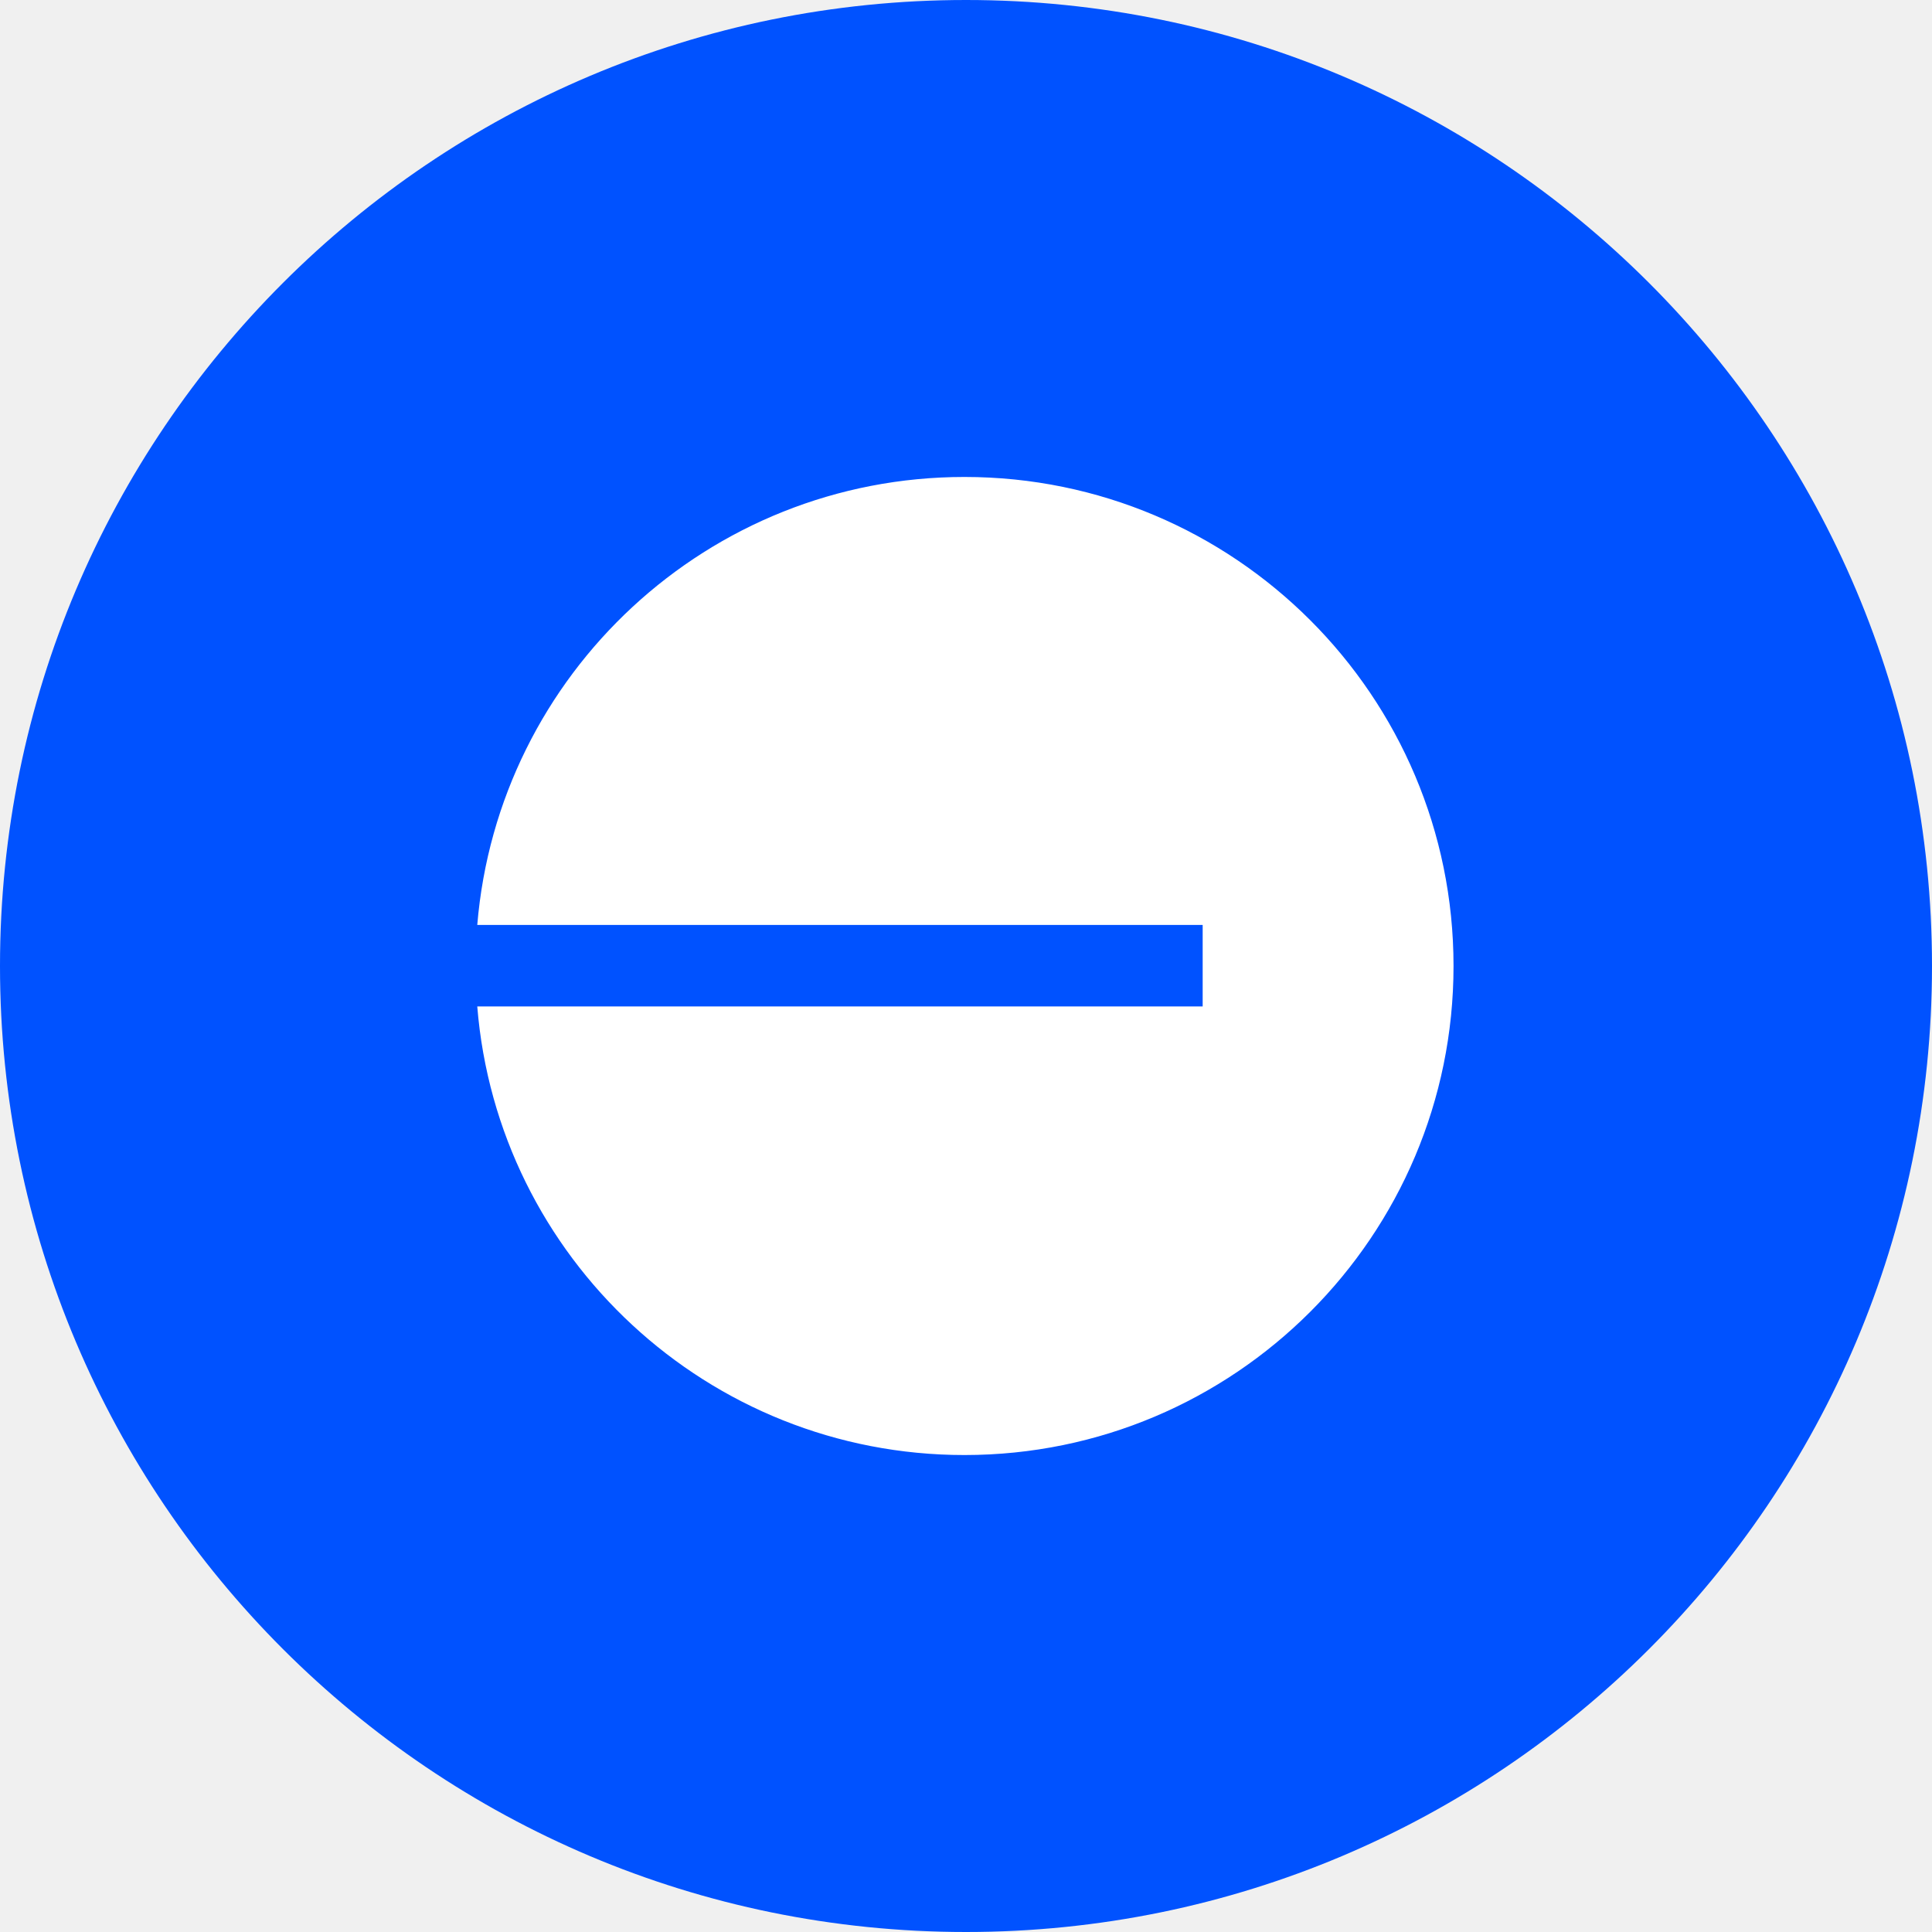
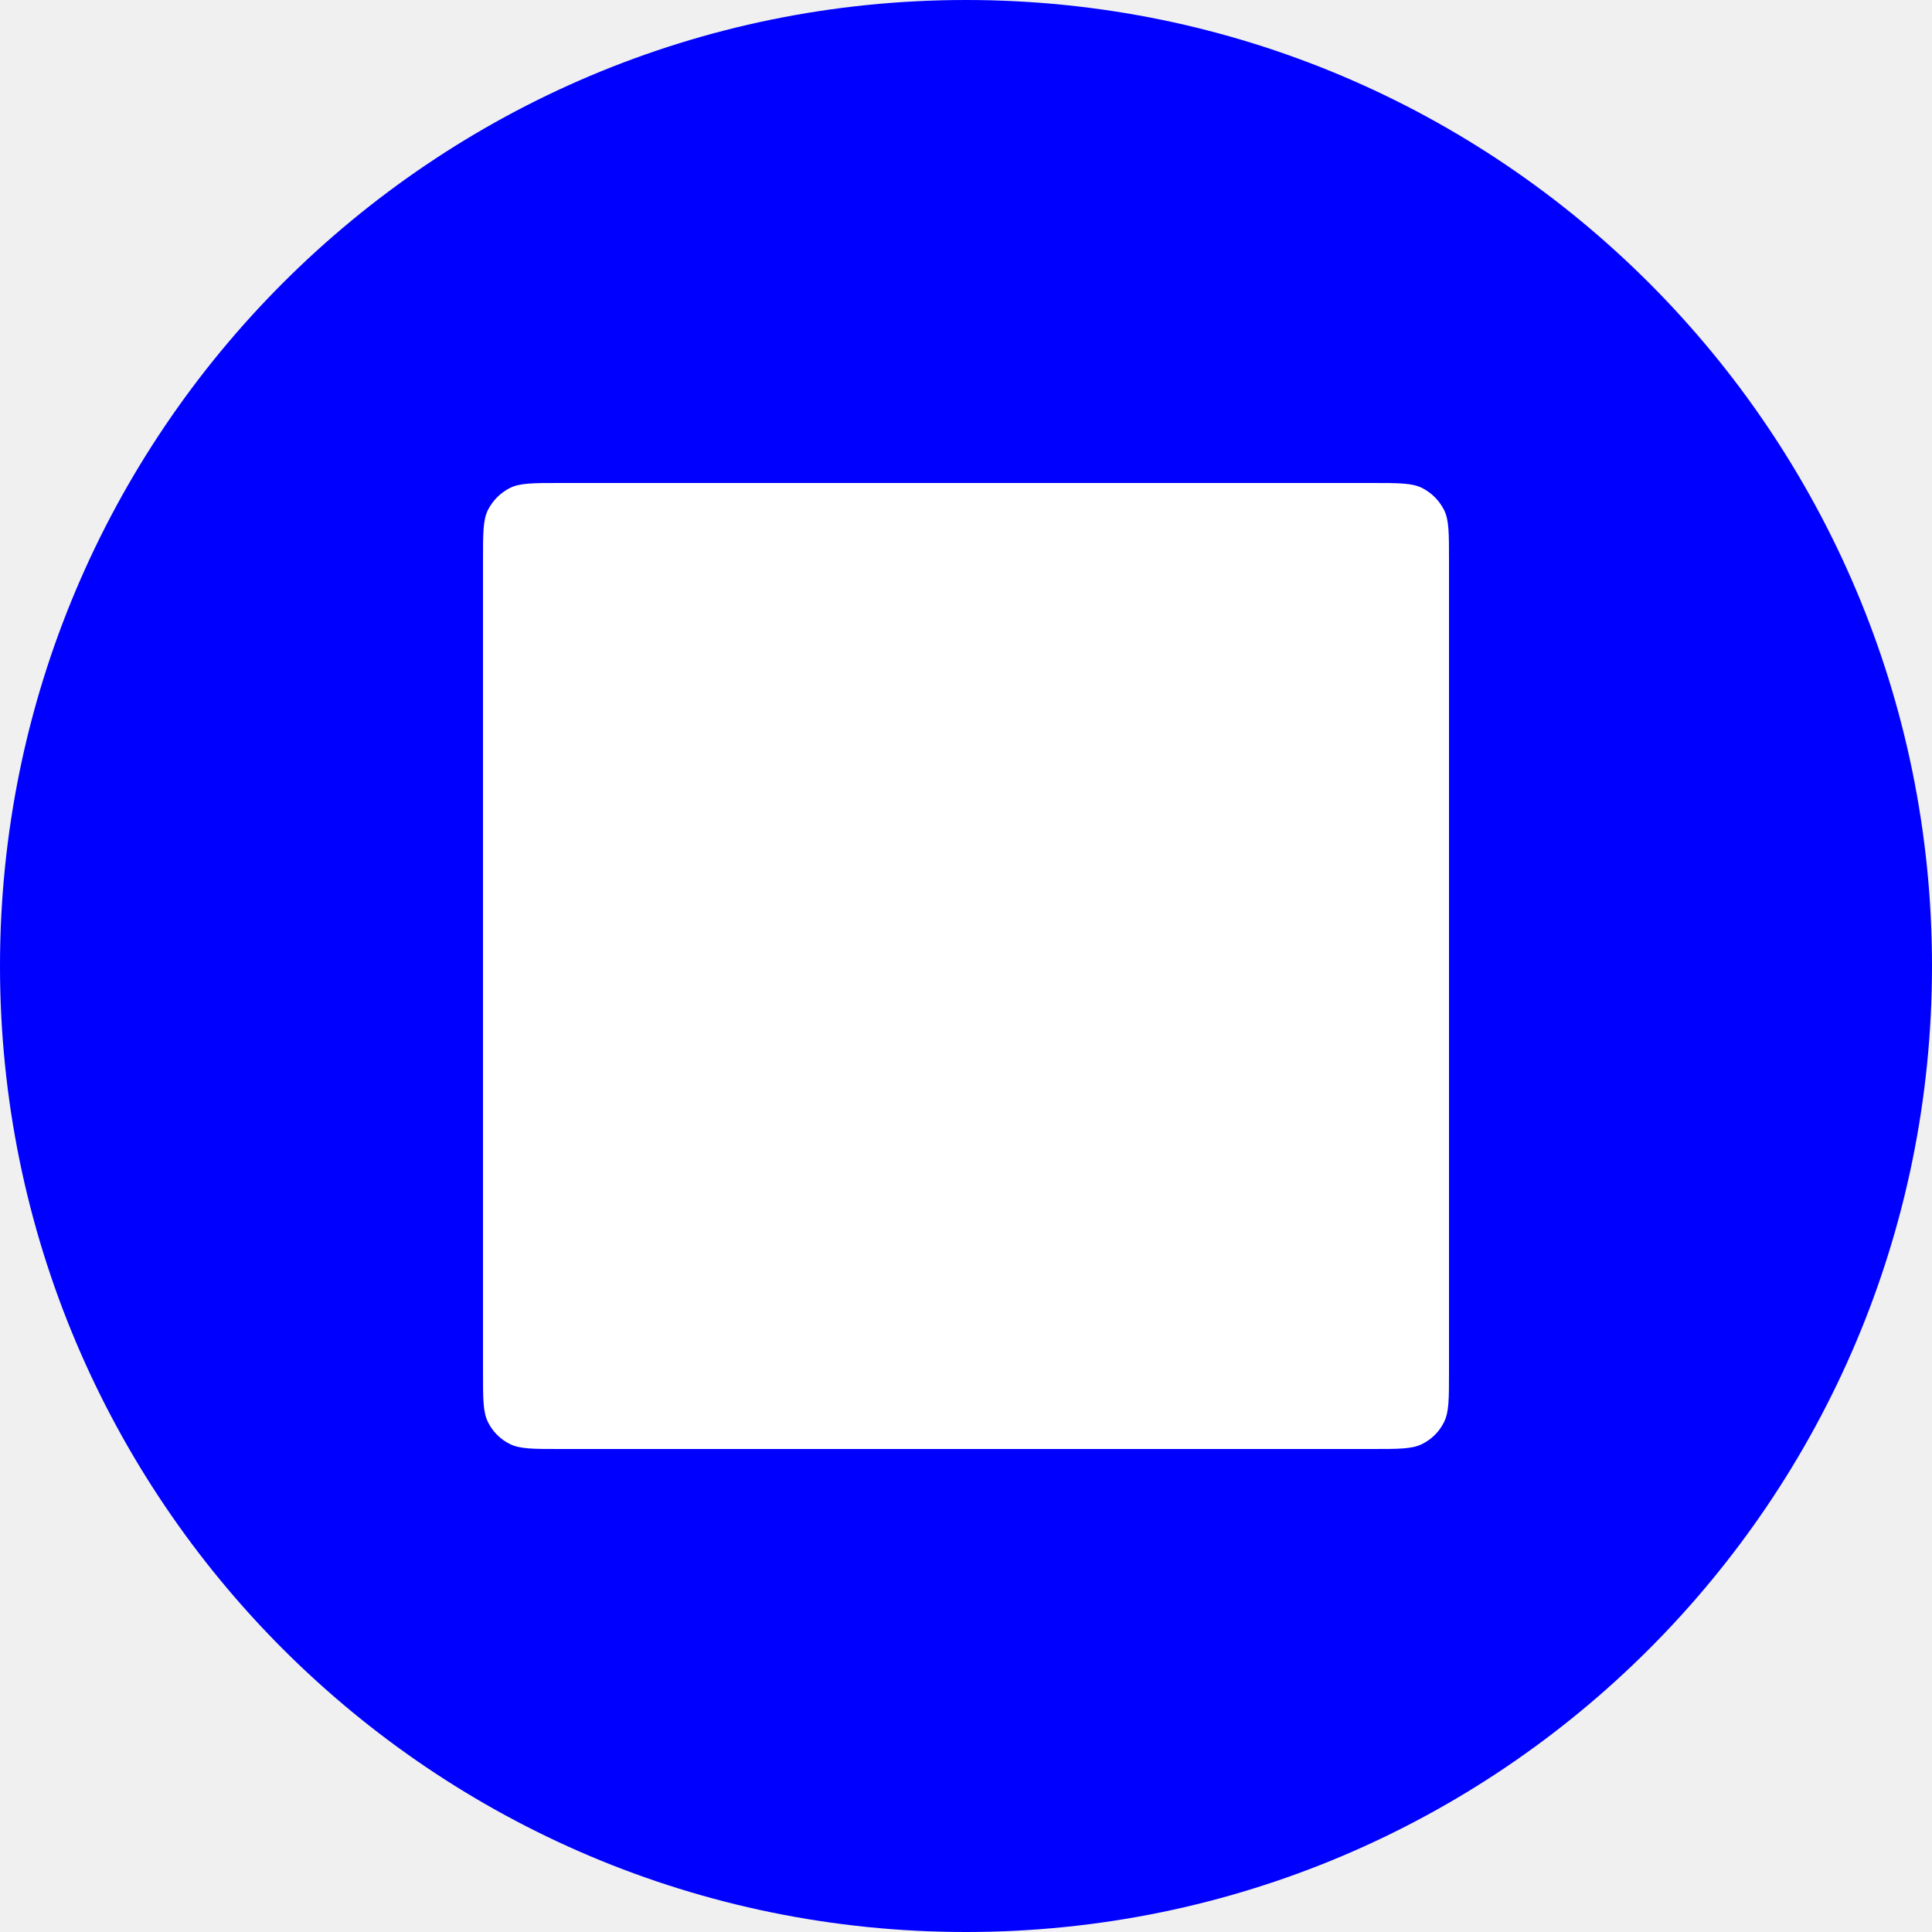
<svg xmlns="http://www.w3.org/2000/svg" viewBox="0 0 64 64">
-   <circle cx="32" cy="32" r="32" fill="#0052FF" />
-   <g>
-     <path fill="#fff" d="M31.95 48.2c8.94 0 16.2-7.25 16.2-16.2s-7.26-16.2-16.2-16.2c-8.49 0-15.45 6.53-16.14 14.84h24.03v2.7H15.81c.67 8.32 7.64 14.86 16.14 14.86" />
-   </g>
+   <circle cx="32" cy="32" r="32" fill="#0000FF" />
+   <path fill="#fff" d="M16 18.53c0-.87 0-1.3.16-1.63q.25-.49.74-.74c.33-.16.76-.16 1.63-.16h26.94c.87 0 1.3 0 1.63.16q.49.25.74.74c.16.33.16.76.16 1.63v26.94c0 .87 0 1.3-.16 1.63a1.6 1.6 0 0 1-.74.74c-.33.16-.76.16-1.63.16H18.53c-.87 0-1.3 0-1.63-.16a1.6 1.6 0 0 1-.74-.74c-.16-.33-.16-.76-.16-1.63z" />
</svg>
